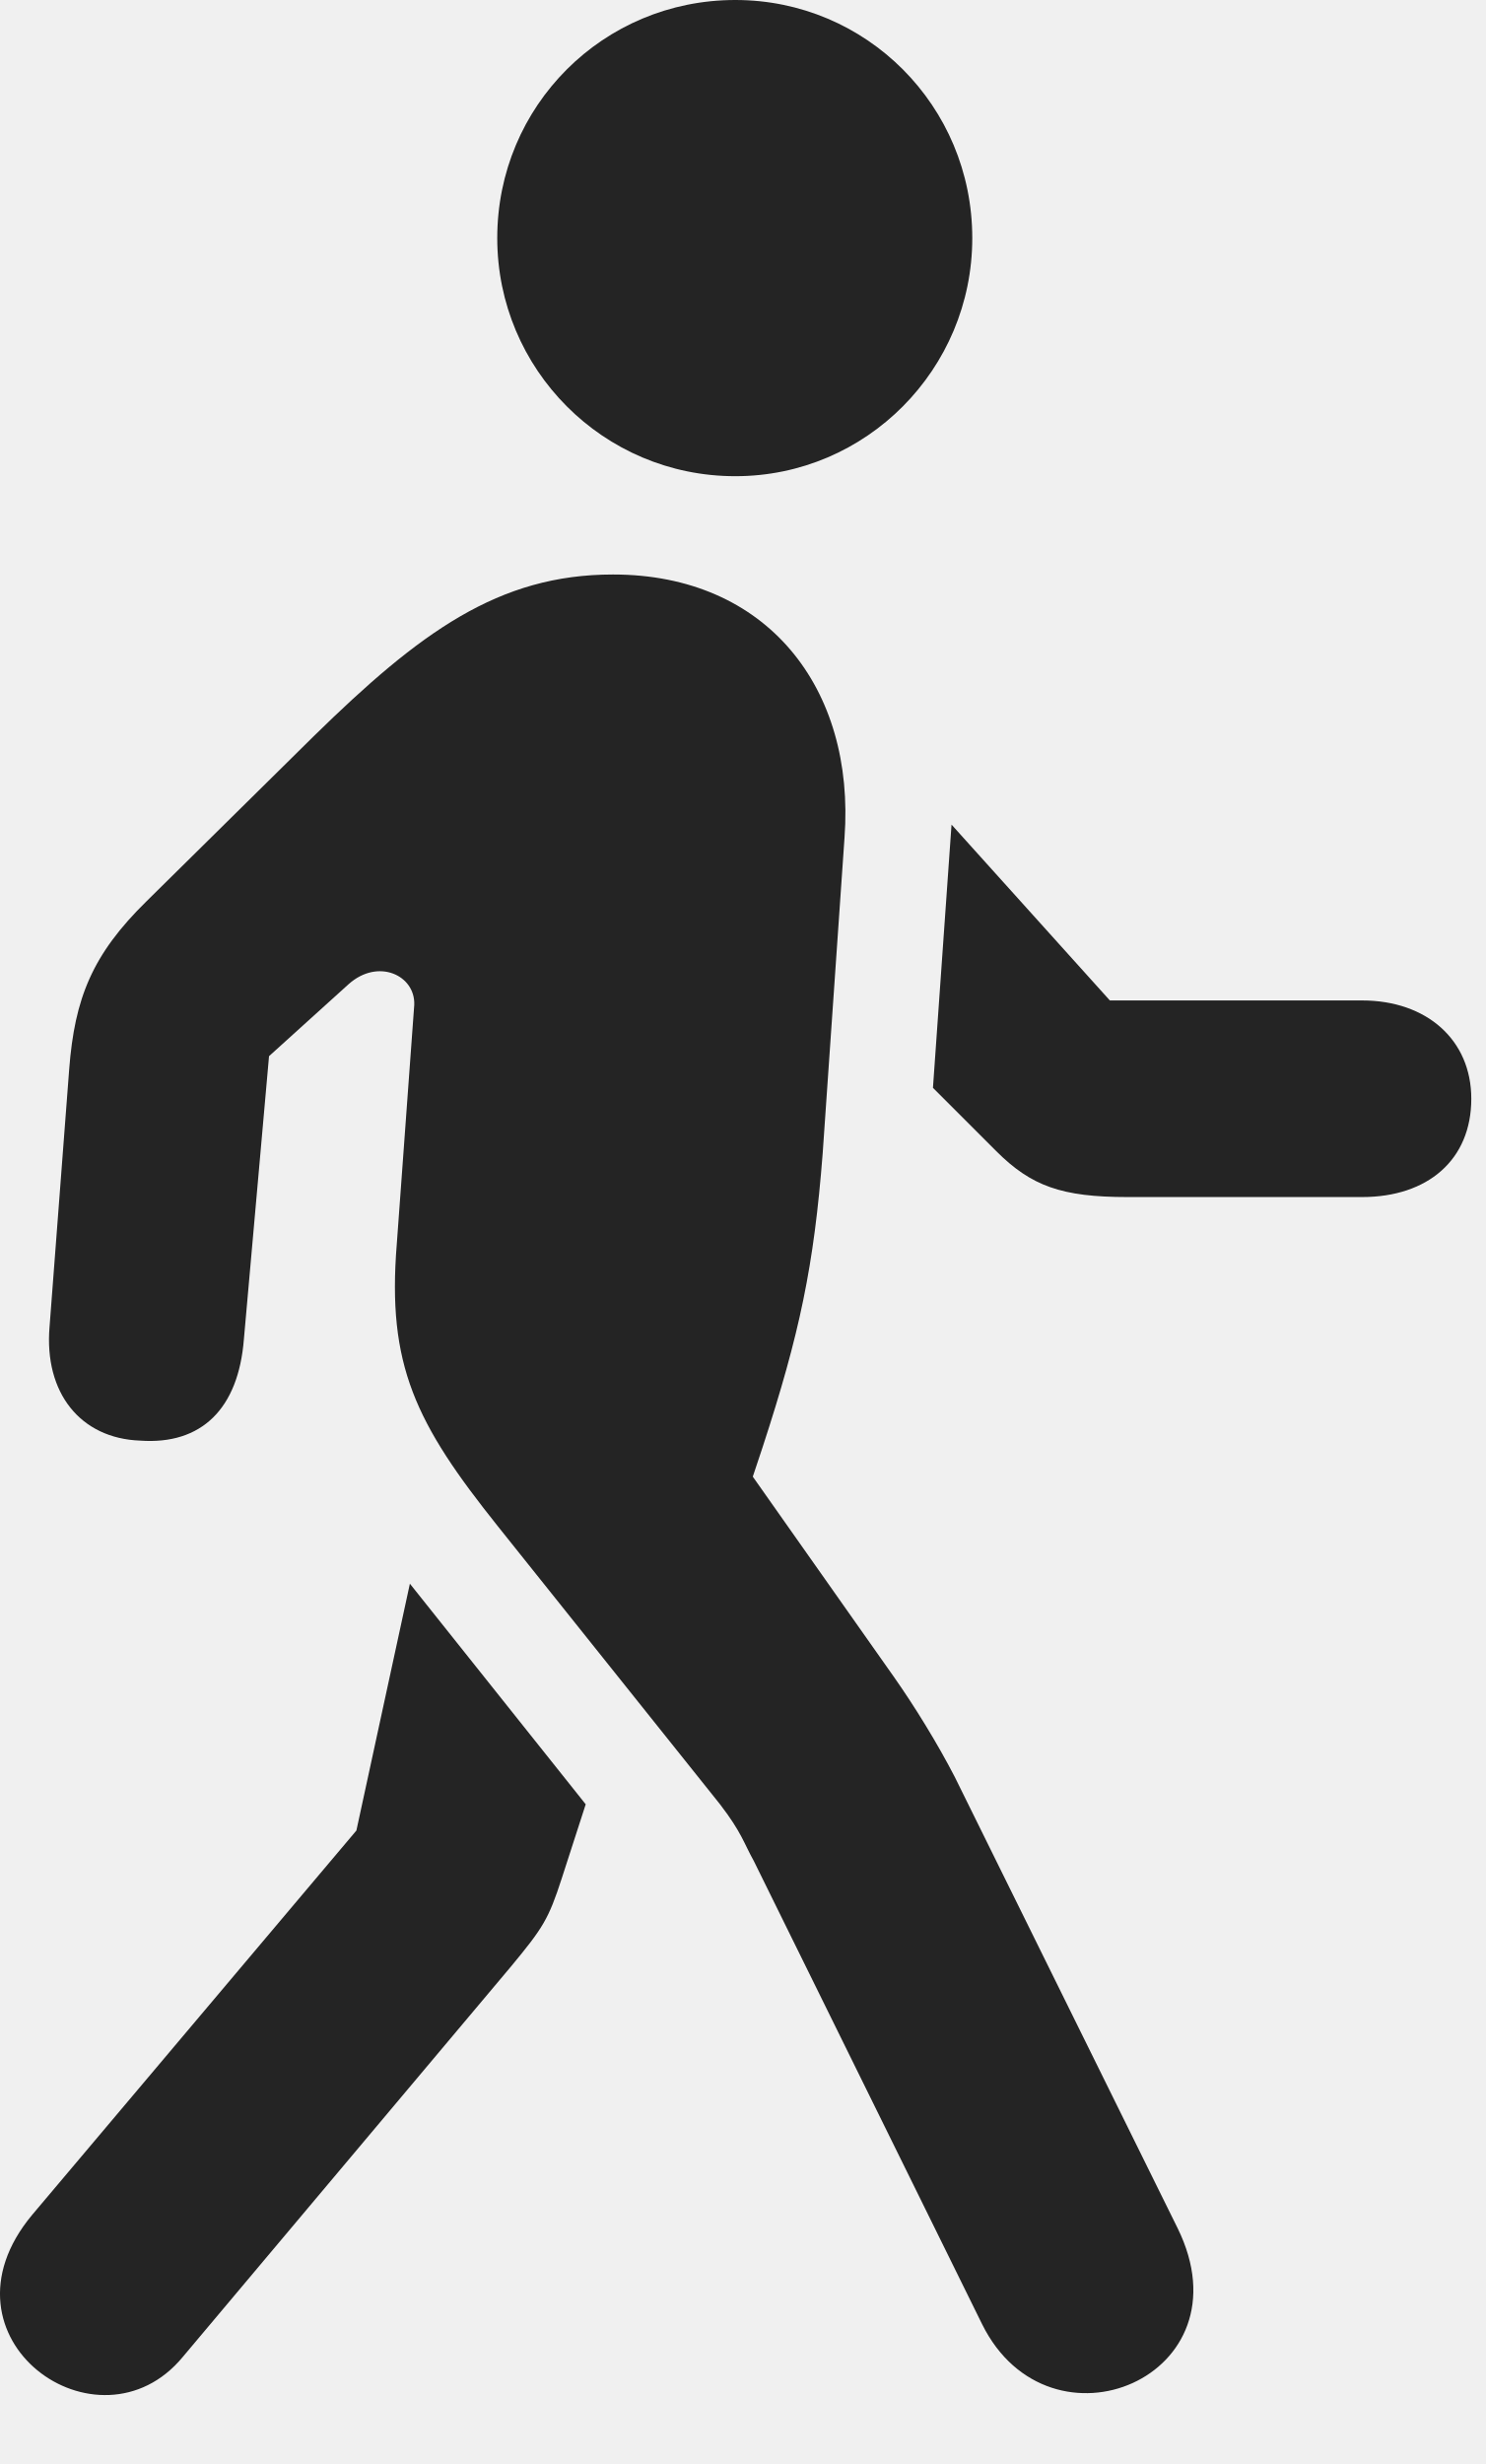
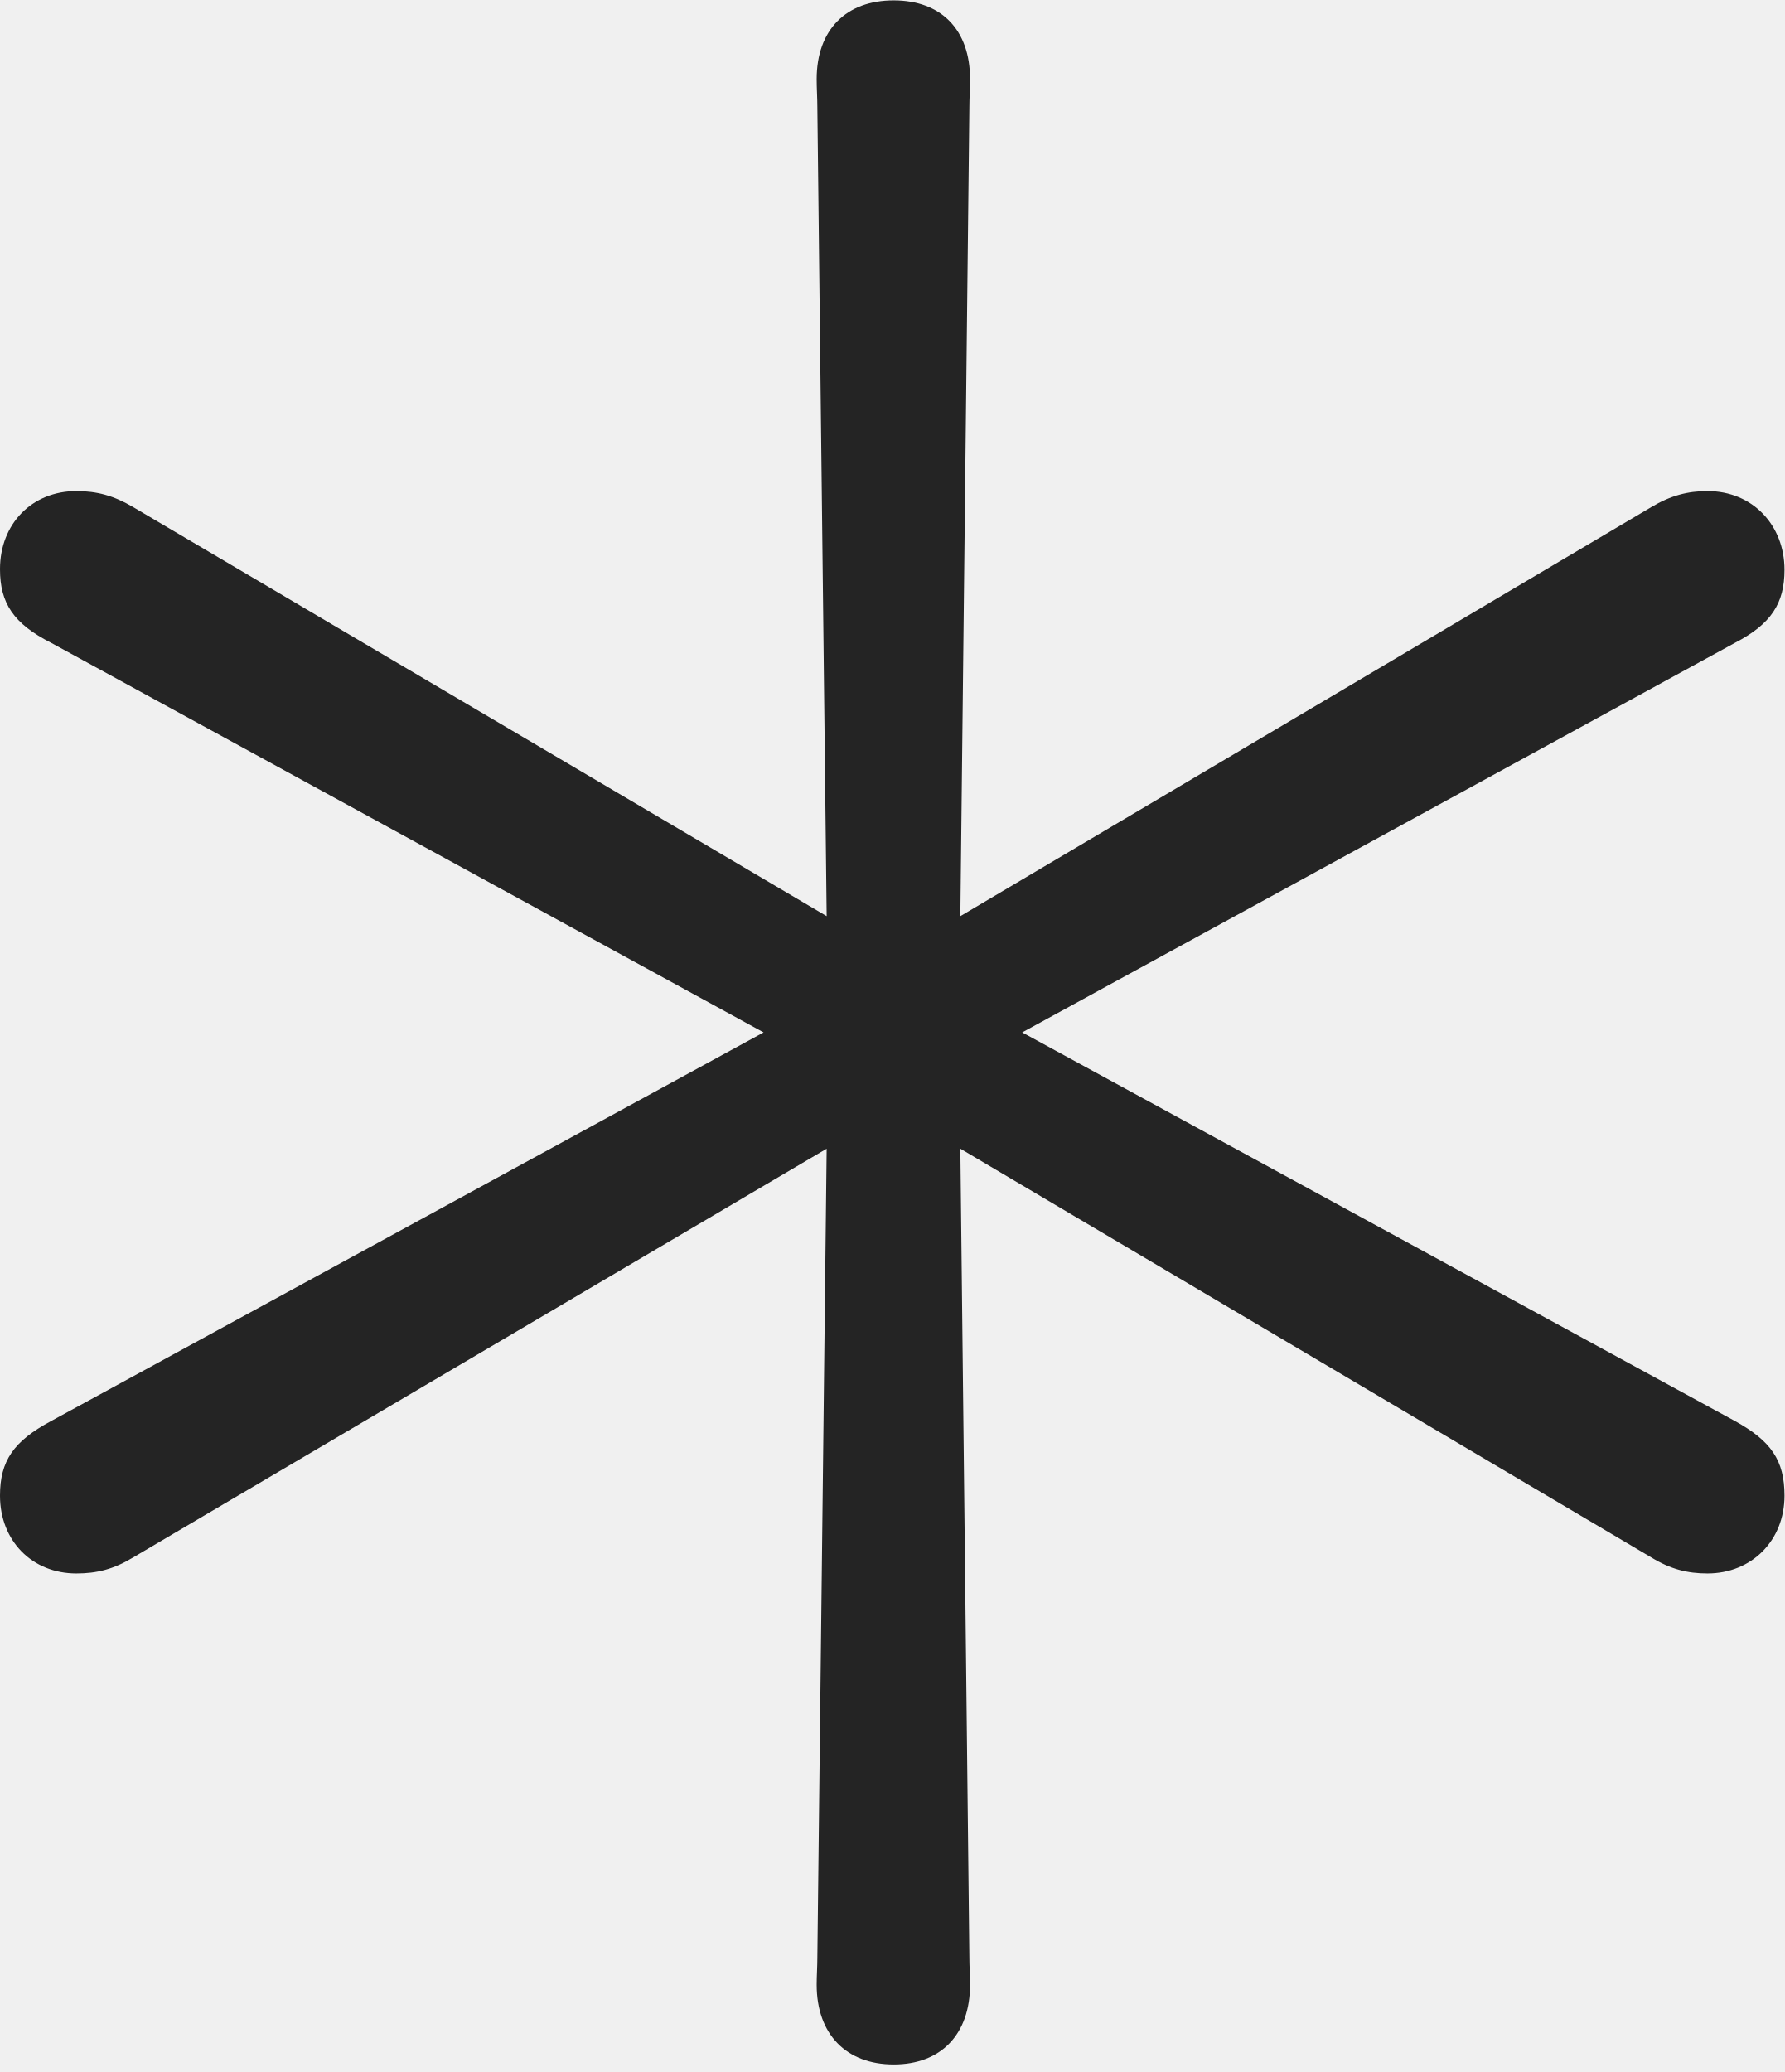
- <svg xmlns="http://www.w3.org/2000/svg" width="85" height="141" viewBox="0 0 85 141" fill="none">
-   <g clip-path="url(#clip0_924_1653)">
-     <path d="M10.46 134.875L29.273 112.5C31.085 110.312 31.398 109.812 32.148 107.5L33.523 103.25L23.46 90.625L20.398 104.75L1.835 126.75C-4.04 133.812 5.648 140.688 10.46 134.875ZM56.211 133C60.086 140.812 71.585 136 67.398 127.5L54.648 101.688C53.648 99.75 52.336 97.625 51.148 95.938L43.086 84.5L43.648 82.812C45.773 76.312 46.586 72.438 47.086 66L48.336 47.938C48.961 39.375 43.898 32.875 35.086 32.875C28.523 32.875 24.023 36.188 17.96 42.125L8.398 51.562C5.273 54.625 4.273 57.125 3.96 61.188L2.835 75.938C2.523 79.688 4.585 82.312 8.023 82.438C11.523 82.688 13.648 80.625 13.96 76.625L15.398 60.438L19.96 56.312C21.648 54.812 23.773 55.812 23.71 57.5L22.71 71.188C22.148 78.125 23.773 81.438 28.523 87.375L41.211 103.25C42.461 104.875 42.586 105.5 43.148 106.5L56.211 133ZM77.96 57.25H63.523L54.461 47.188L53.398 62.25L57.023 65.875C59.023 67.875 60.773 68.5 64.523 68.5H77.96C81.71 68.5 84.21 66.375 84.21 62.875C84.21 59.5 81.648 57.25 77.96 57.25ZM42.086 27.25C49.586 27.25 55.648 21.125 55.648 13.625C55.648 6.062 49.586 0 42.086 0C34.523 0 28.46 6.062 28.46 13.625C28.46 21.125 34.523 27.25 42.086 27.25Z" fill="white" fill-opacity="0.85" />
+ <svg xmlns="http://www.w3.org/2000/svg" width="112" height="130" viewBox="0 0 112 130" fill="none">
+   <g clip-path="url(#clip0_1098_162)">
+     <path d="M56.079 129.527C59.057 129.527 60.87 127.628 60.87 124.521C60.87 123.984 60.827 123.342 60.827 122.805L60.262 72.071L103.621 97.717C104.835 98.461 105.904 98.72 107.142 98.72C109.904 98.72 111.976 96.667 111.976 93.839C111.976 91.618 111.122 90.4 108.869 89.158L64.142 64.775L108.869 40.331C111.141 39.151 111.976 37.851 111.976 35.751C111.976 32.965 109.986 30.812 107.142 30.812C105.904 30.812 104.835 31.09 103.621 31.814L60.262 57.48L60.827 6.746C60.827 6.147 60.87 5.567 60.87 4.967C60.87 1.861 59.057 0.024 56.079 0.024C53.102 0.024 51.246 1.861 51.246 4.967C51.246 5.567 51.289 6.147 51.289 6.746L51.873 57.48L8.354 31.814C7.121 31.09 6.071 30.812 4.791 30.812C2.009 30.812 0 32.864 0 35.712C0 37.851 0.854 39.132 3.208 40.331L47.915 64.775L3.208 89.158C0.854 90.419 0 91.657 0 93.839C0 96.667 2.009 98.72 4.791 98.72C6.071 98.72 7.121 98.461 8.354 97.717L51.873 72.071L51.289 122.805C51.289 123.342 51.246 123.984 51.246 124.521C51.246 127.628 53.102 129.527 56.079 129.527Z" fill="white" fill-opacity="0.85" />
  </g>
  <defs>
-     <clipPath id="clip0_924_1653">
-       <rect width="84.21" height="140.688" fill="white" />
+     <clipPath id="clip0_1098_162">
+       <rect width="111.976" height="129.527" fill="white" />
    </clipPath>
  </defs>
  <style>
        path { fill: #000; }
        @media (prefers-color-scheme: dark) {
            path { fill: #FFF; }
        }
    </style>
</svg>
